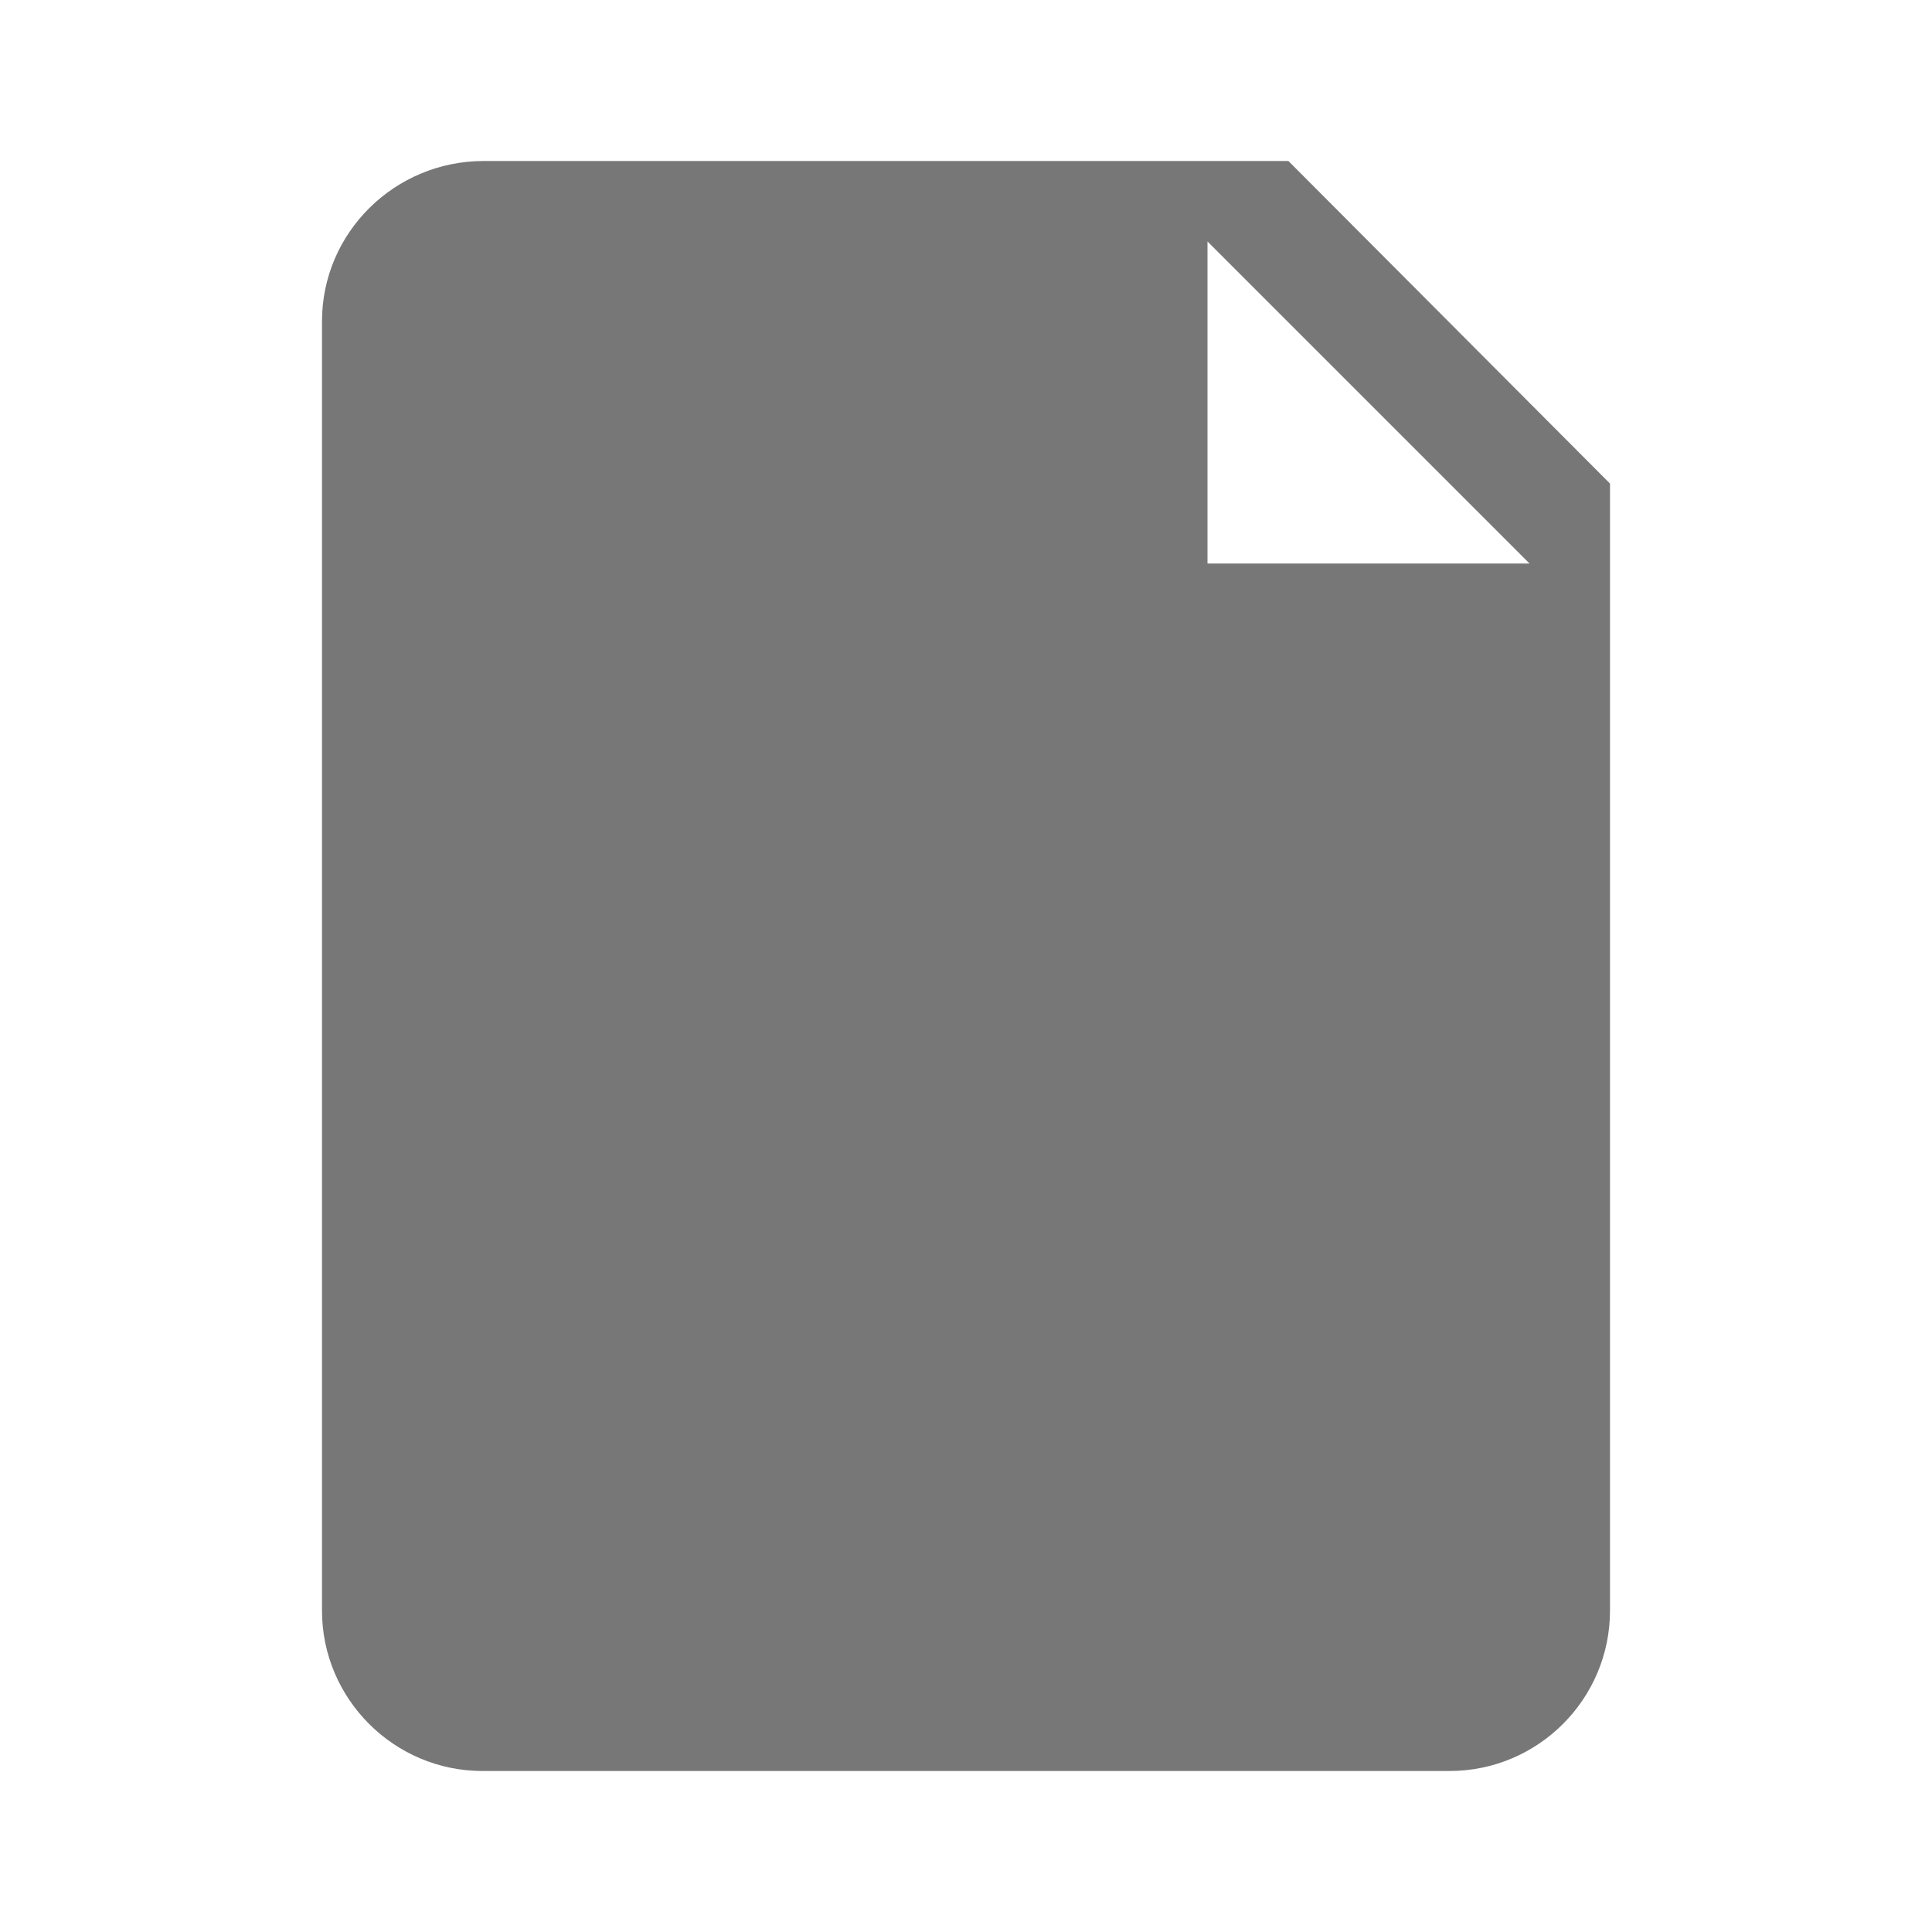
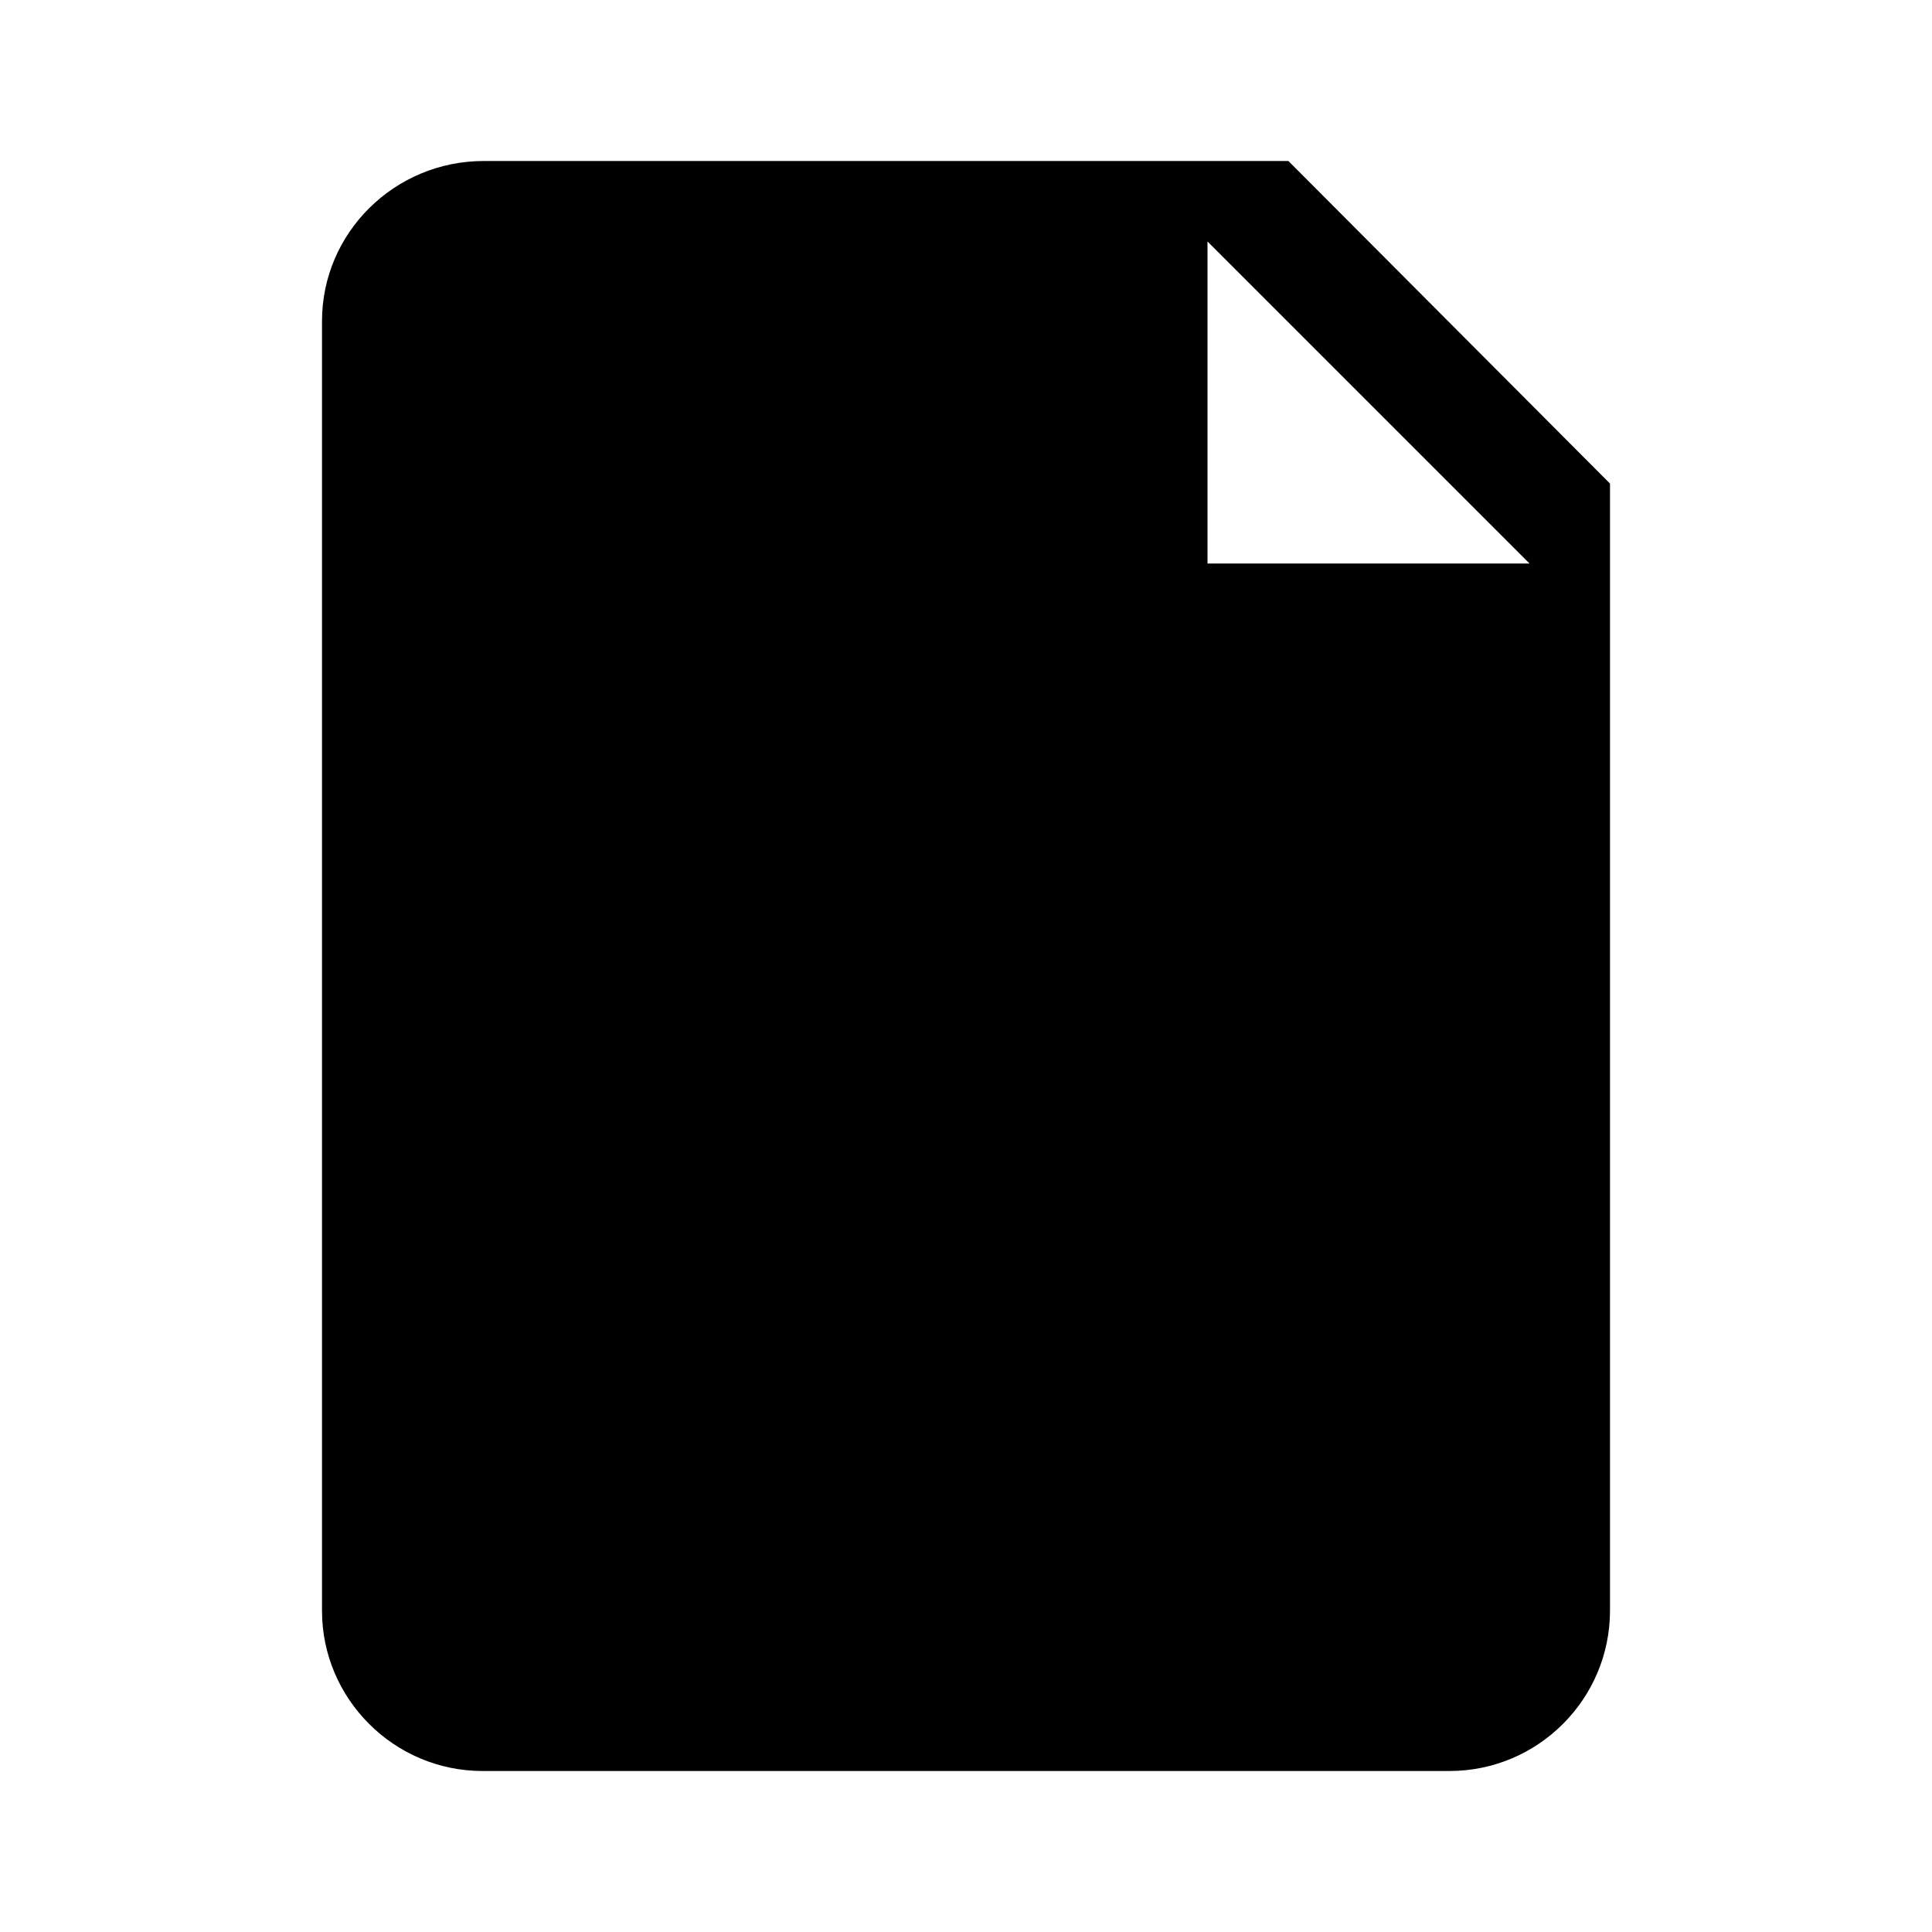
- <svg xmlns="http://www.w3.org/2000/svg" width="24px" height="24px" viewBox="0 0 24 24" version="1.1">
-   <defs />
-   <g id="Page-1" stroke="none" stroke-width="1" fill="none" fill-rule="evenodd">
-     <g id="files" fill="#777777">
-       <g id="Rectangle-67-+-Rectangle-906-Copy-4" transform="translate(4, 2)">
-         <g id="Rectangle-67">
-           <path d="M0,1.991 C0,0.891 0.902,0 2.009,0 L12.005,0 L16,4.007 L16,18.007 C16,19.108 15.105,20 14.006,20 L1.994,20 C0.893,20 0,19.102 0,18.009 L0,1.991 Z M11,1 L15,5 L11,5 L11,1 Z" />
-         </g>
-       </g>
-     </g>
-   </g>
+ <svg xmlns="http://www.w3.org/2000/svg" viewBox="0 0 24 24">
+   <path fill-rule="evenodd" d="M4 3.99C4 2.89 4.902 2 6.01 2h9.995L20 6.007v14c0 1.1-.895 1.993-1.994 1.993H5.994C4.894 22 4 21.102 4 20.01V3.99zM15 3l4 4h-4V3z" />
</svg>
